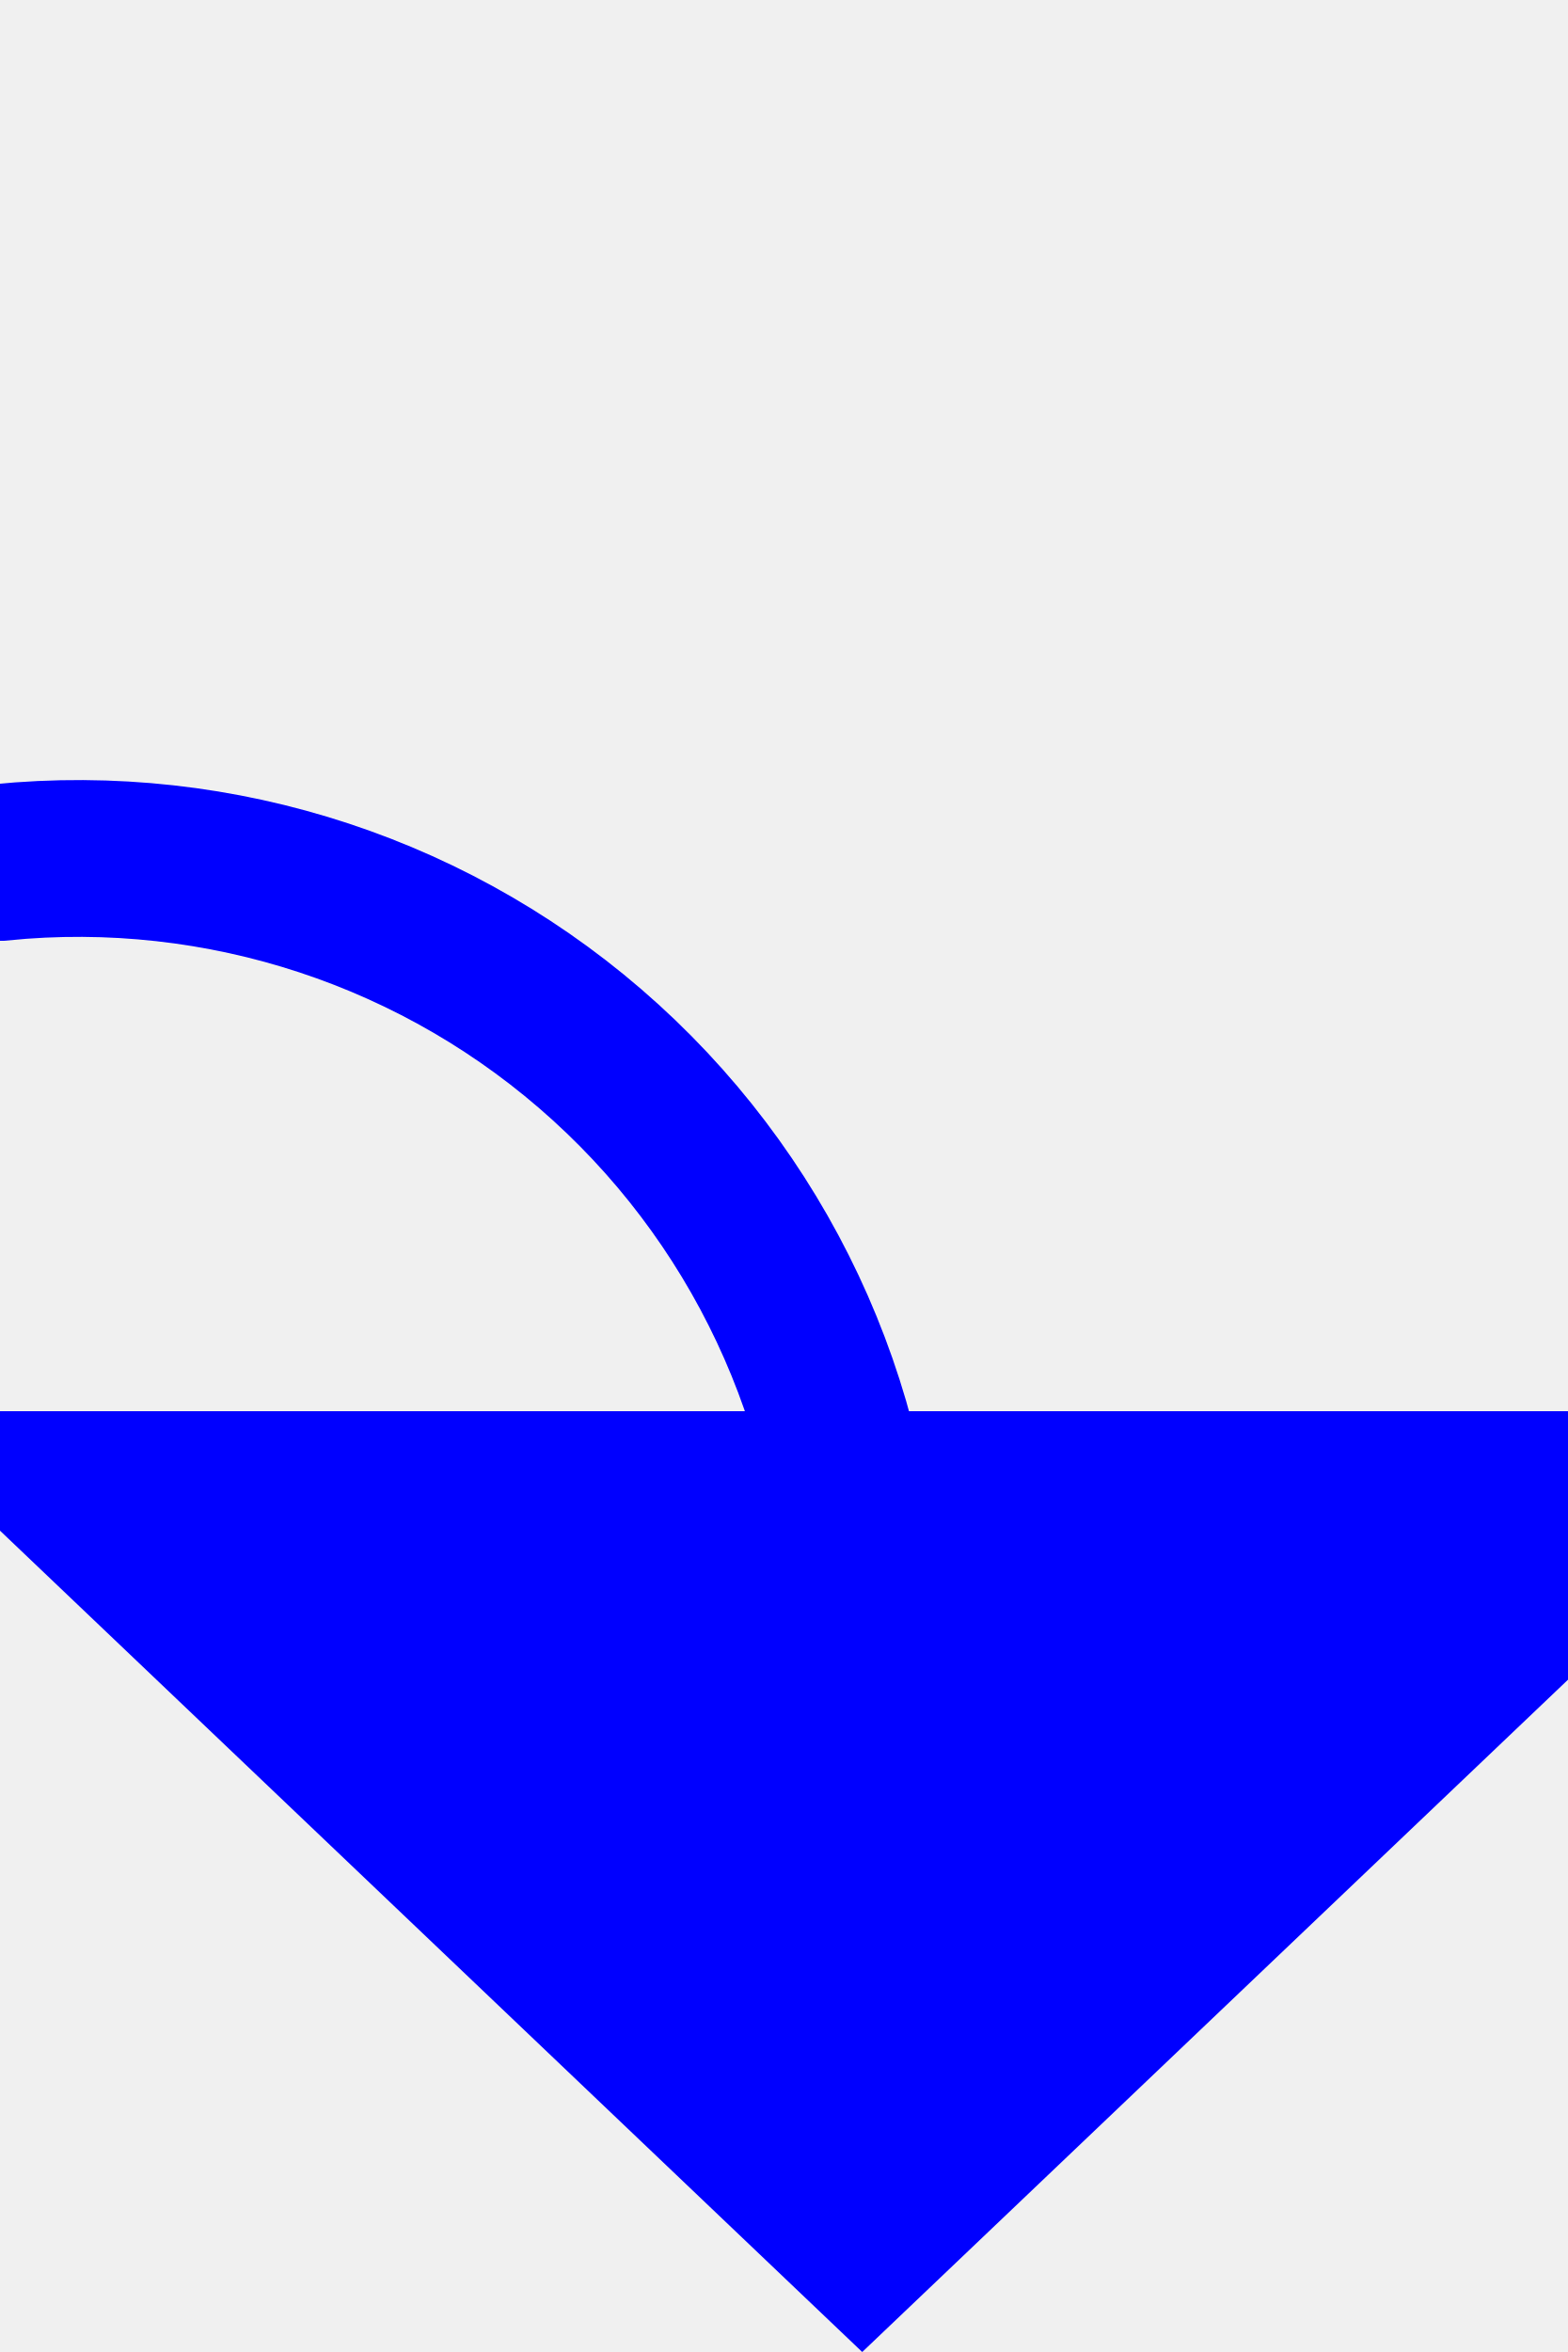
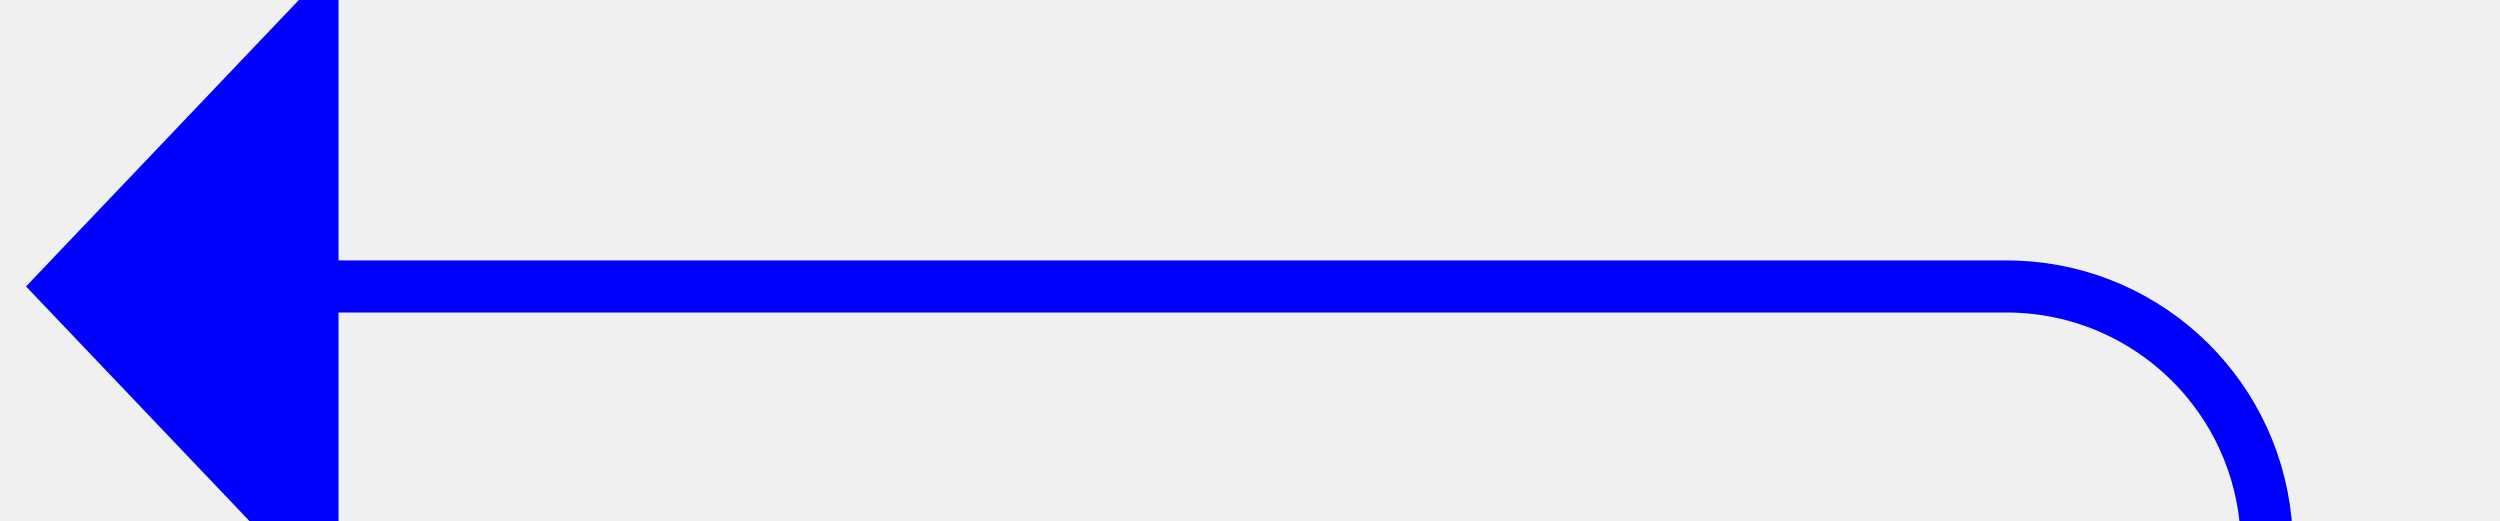
- <svg xmlns="http://www.w3.org/2000/svg" version="1.1" width="10px" height="15px" preserveAspectRatio="xMidYMin meet" viewBox="1504 2455  8 15">
-   <path d="M 1349.5 2421  L 1349.5 2455  A 5 5 0 0 0 1354.5 2460.5 L 1503 2460.5  A 5 5 0 0 1 1508.5 2465.5 L 1508.5 2465  " stroke-width="1" stroke="#0000ff" fill="none" />
-   <path d="M 1502.2 2464  L 1508.5 2470  L 1514.8 2464  L 1502.2 2464  Z " fill-rule="nonzero" fill="#0000ff" stroke="none" />
+ <svg xmlns="http://www.w3.org/2000/svg" version="1.1" width="48px" height="10px" preserveAspectRatio="xMinYMid meet" viewBox="509.5 2161  48 8">
+   <defs>
+     <mask fill="white" id="clip56">
+       <path d="M 530 2193  L 576 2193  L 576 2218  L 530 2218  Z M 501 2156  L 576 2156  L 576 2252  L 501 2252  Z " fill-rule="evenodd" />
+     </mask>
+   </defs>
+   <path d="M 513 2249.5  L 547.5 2249.5  A 5 5 0 0 0 553 2244.5 L 553 2170  A 5 5 0 0 0 548 2165.5 L 515 2165.5  " stroke-width="1" stroke="#0000ff" fill="none" mask="url(#clip56)" />
+   <path d="M 516 2159.2  L 510 2165.5  L 516 2171.8  L 516 2159.2  Z " fill-rule="nonzero" fill="#0000ff" stroke="none" mask="url(#clip56)" />
</svg>
